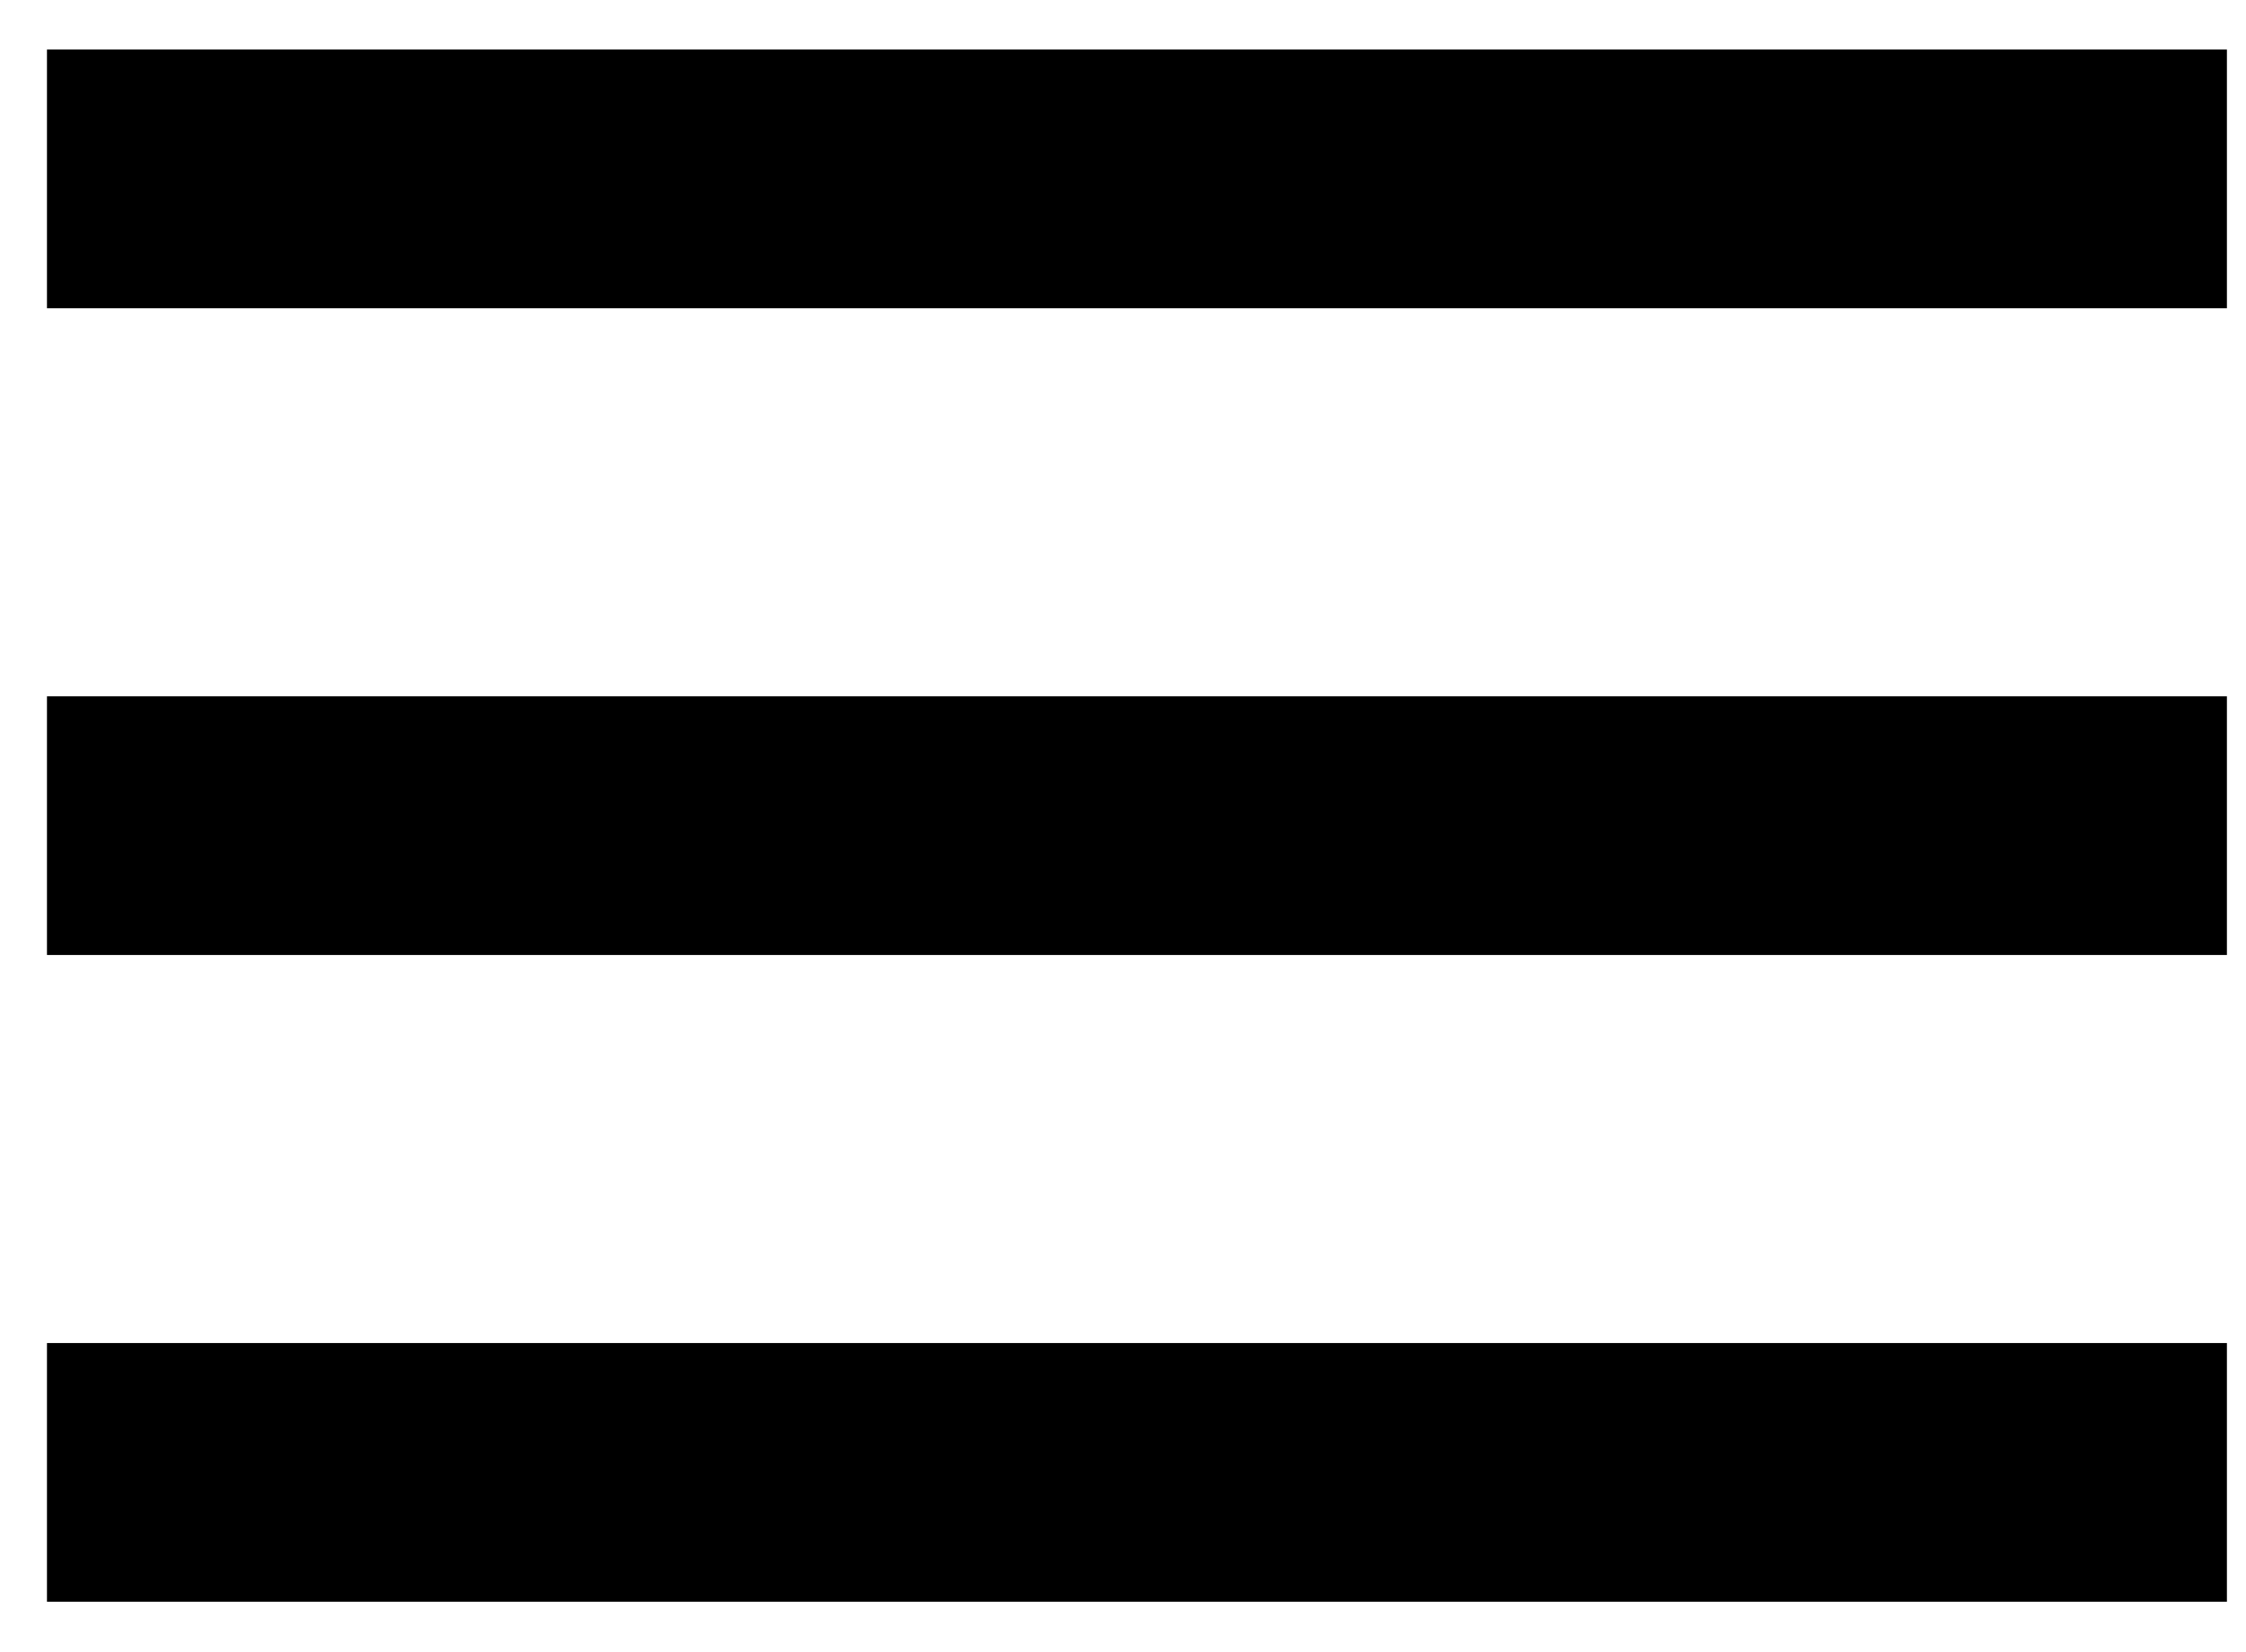
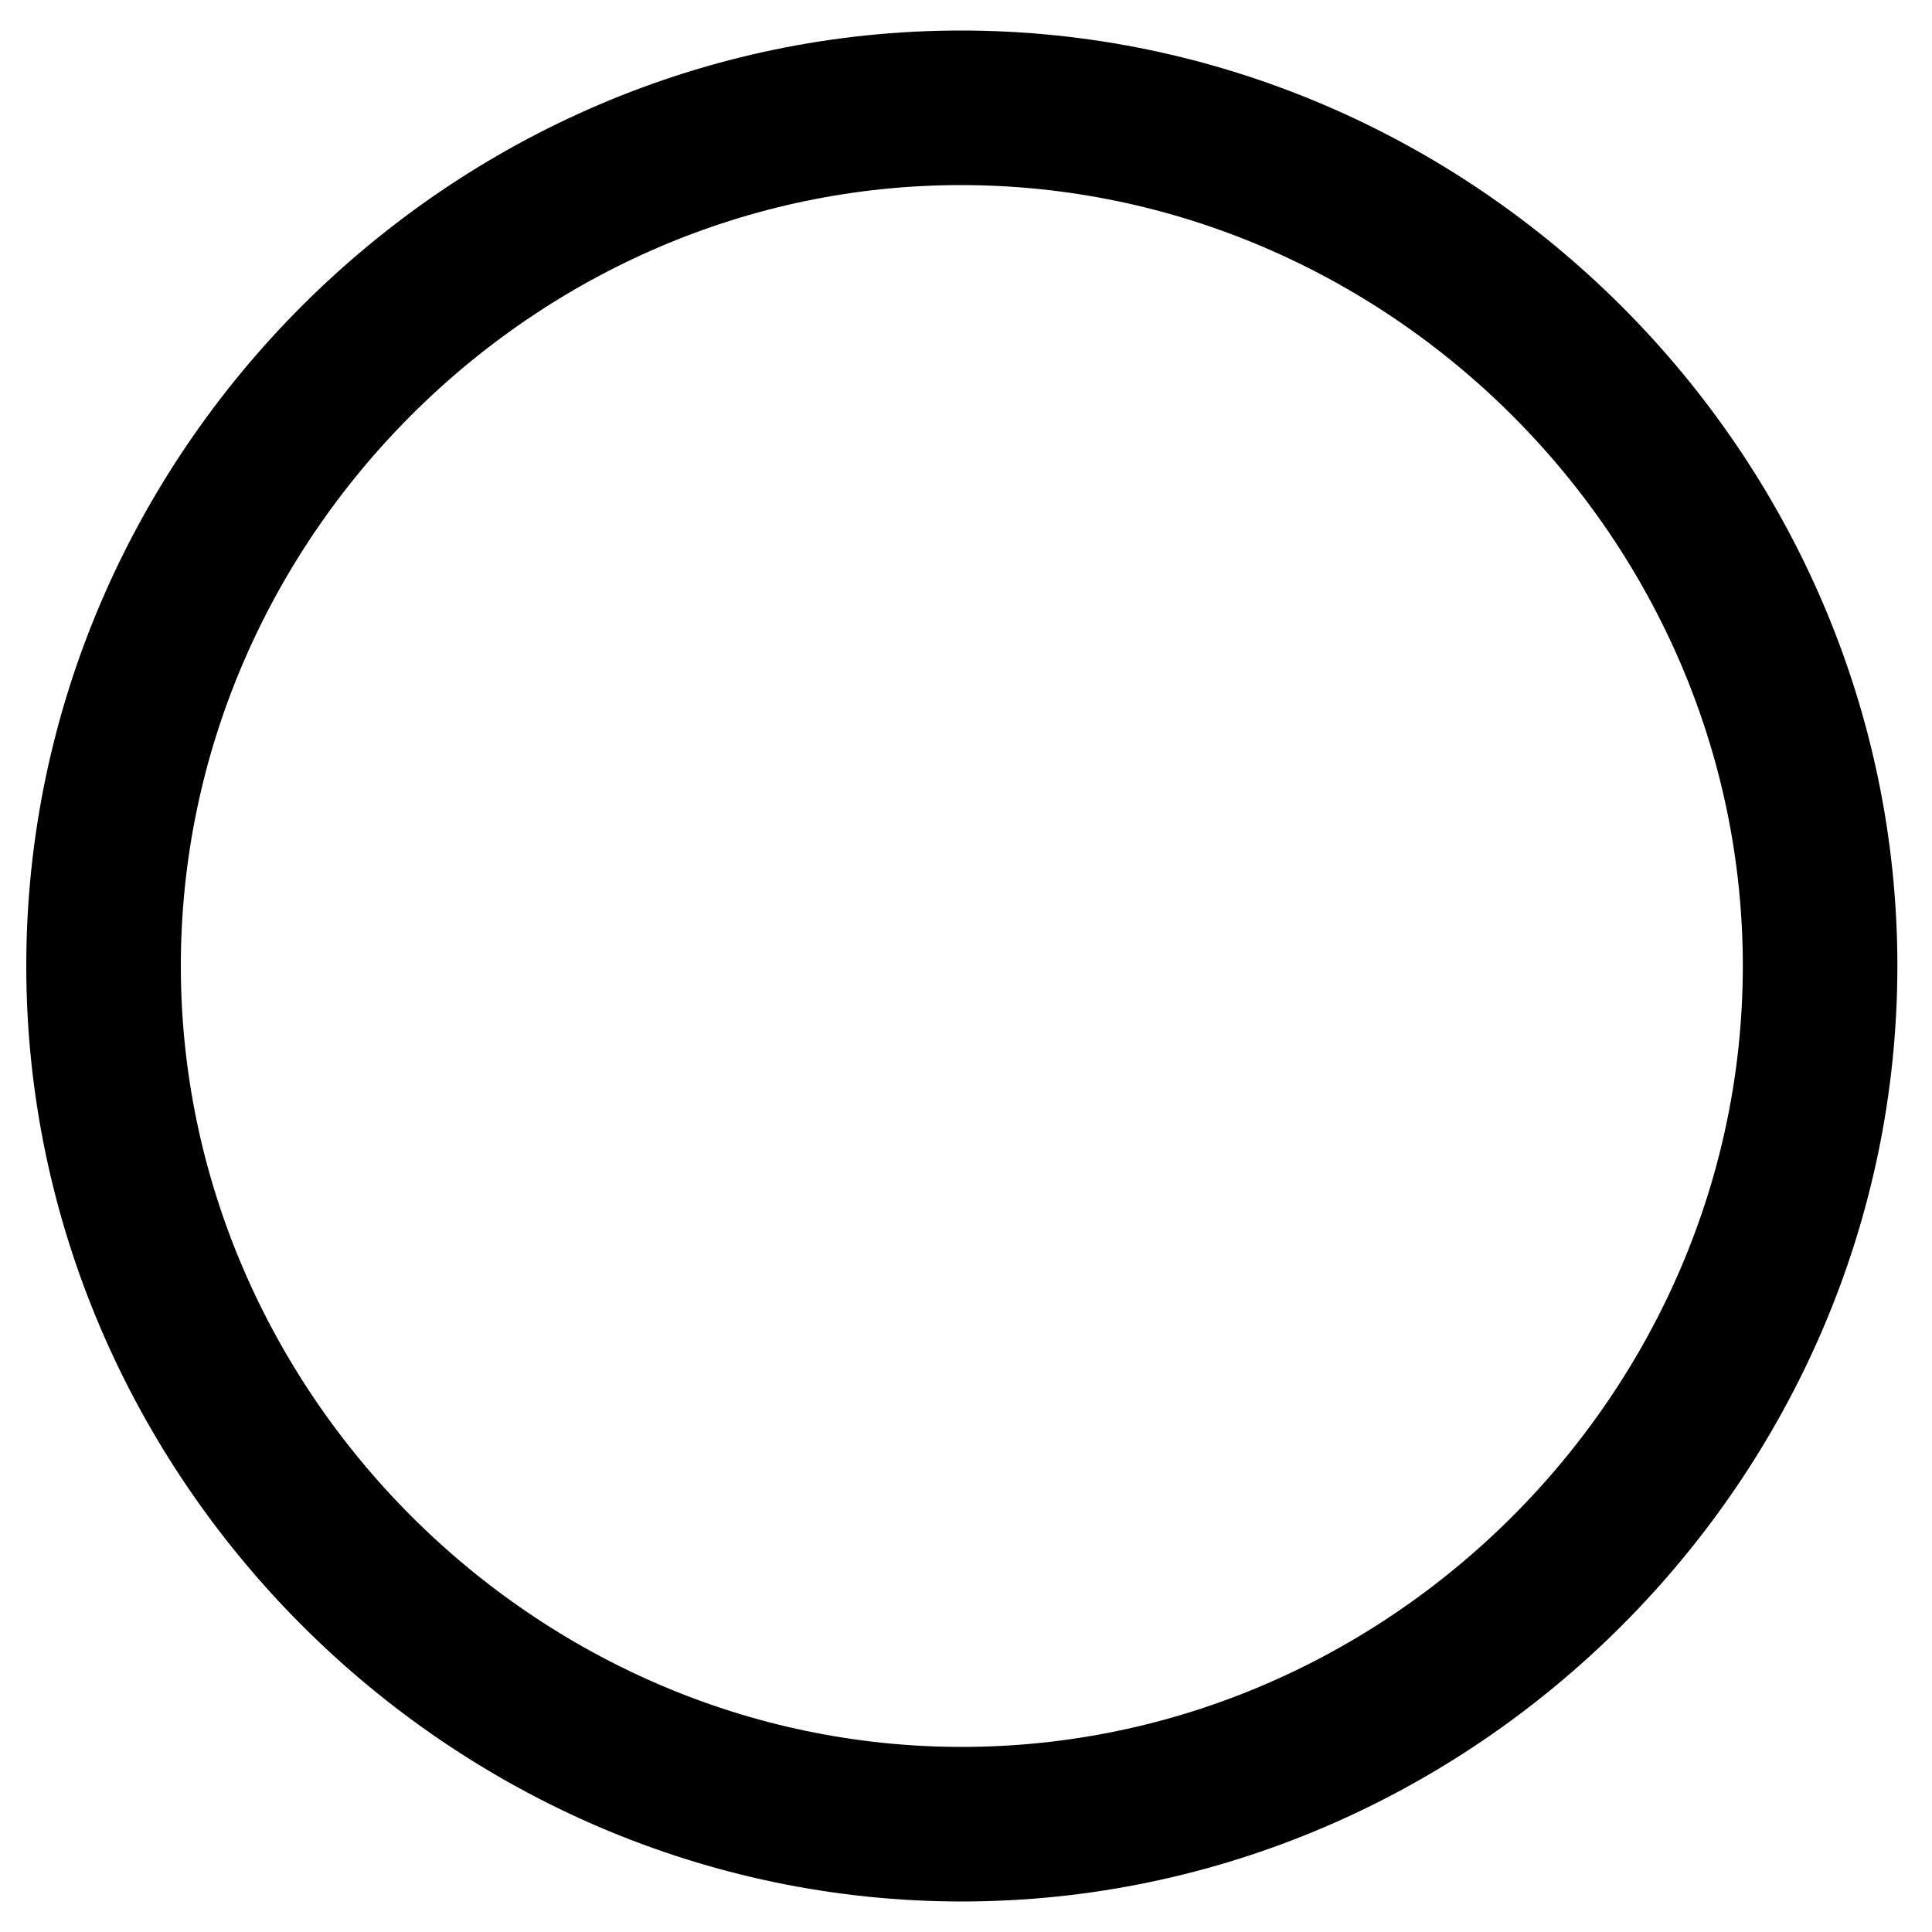
- <svg xmlns="http://www.w3.org/2000/svg" width="34" height="25" viewBox="0 0 34 25" fill="none">
-   <path d="M0.711 24.25H33.711V20.333H0.711V24.25ZM0.711 14.458H33.711V10.542H0.711V14.458ZM0.711 0.75V4.667H33.711V0.75H0.711Z" fill="black" />
+ <svg xmlns="http://www.w3.org/2000/svg" width="25" height="25" viewBox="0 0 25 25" fill="none">
+   <path d="M23.552 12.499C23.552 18.57 18.524 23.605 12.445 23.605C6.377 23.605 1.34 18.569 1.34 12.499C1.34 6.42 6.368 1.395 12.435 1.395C18.516 1.395 23.552 6.421 23.552 12.499Z" stroke="black" stroke-width="2" />
</svg>
